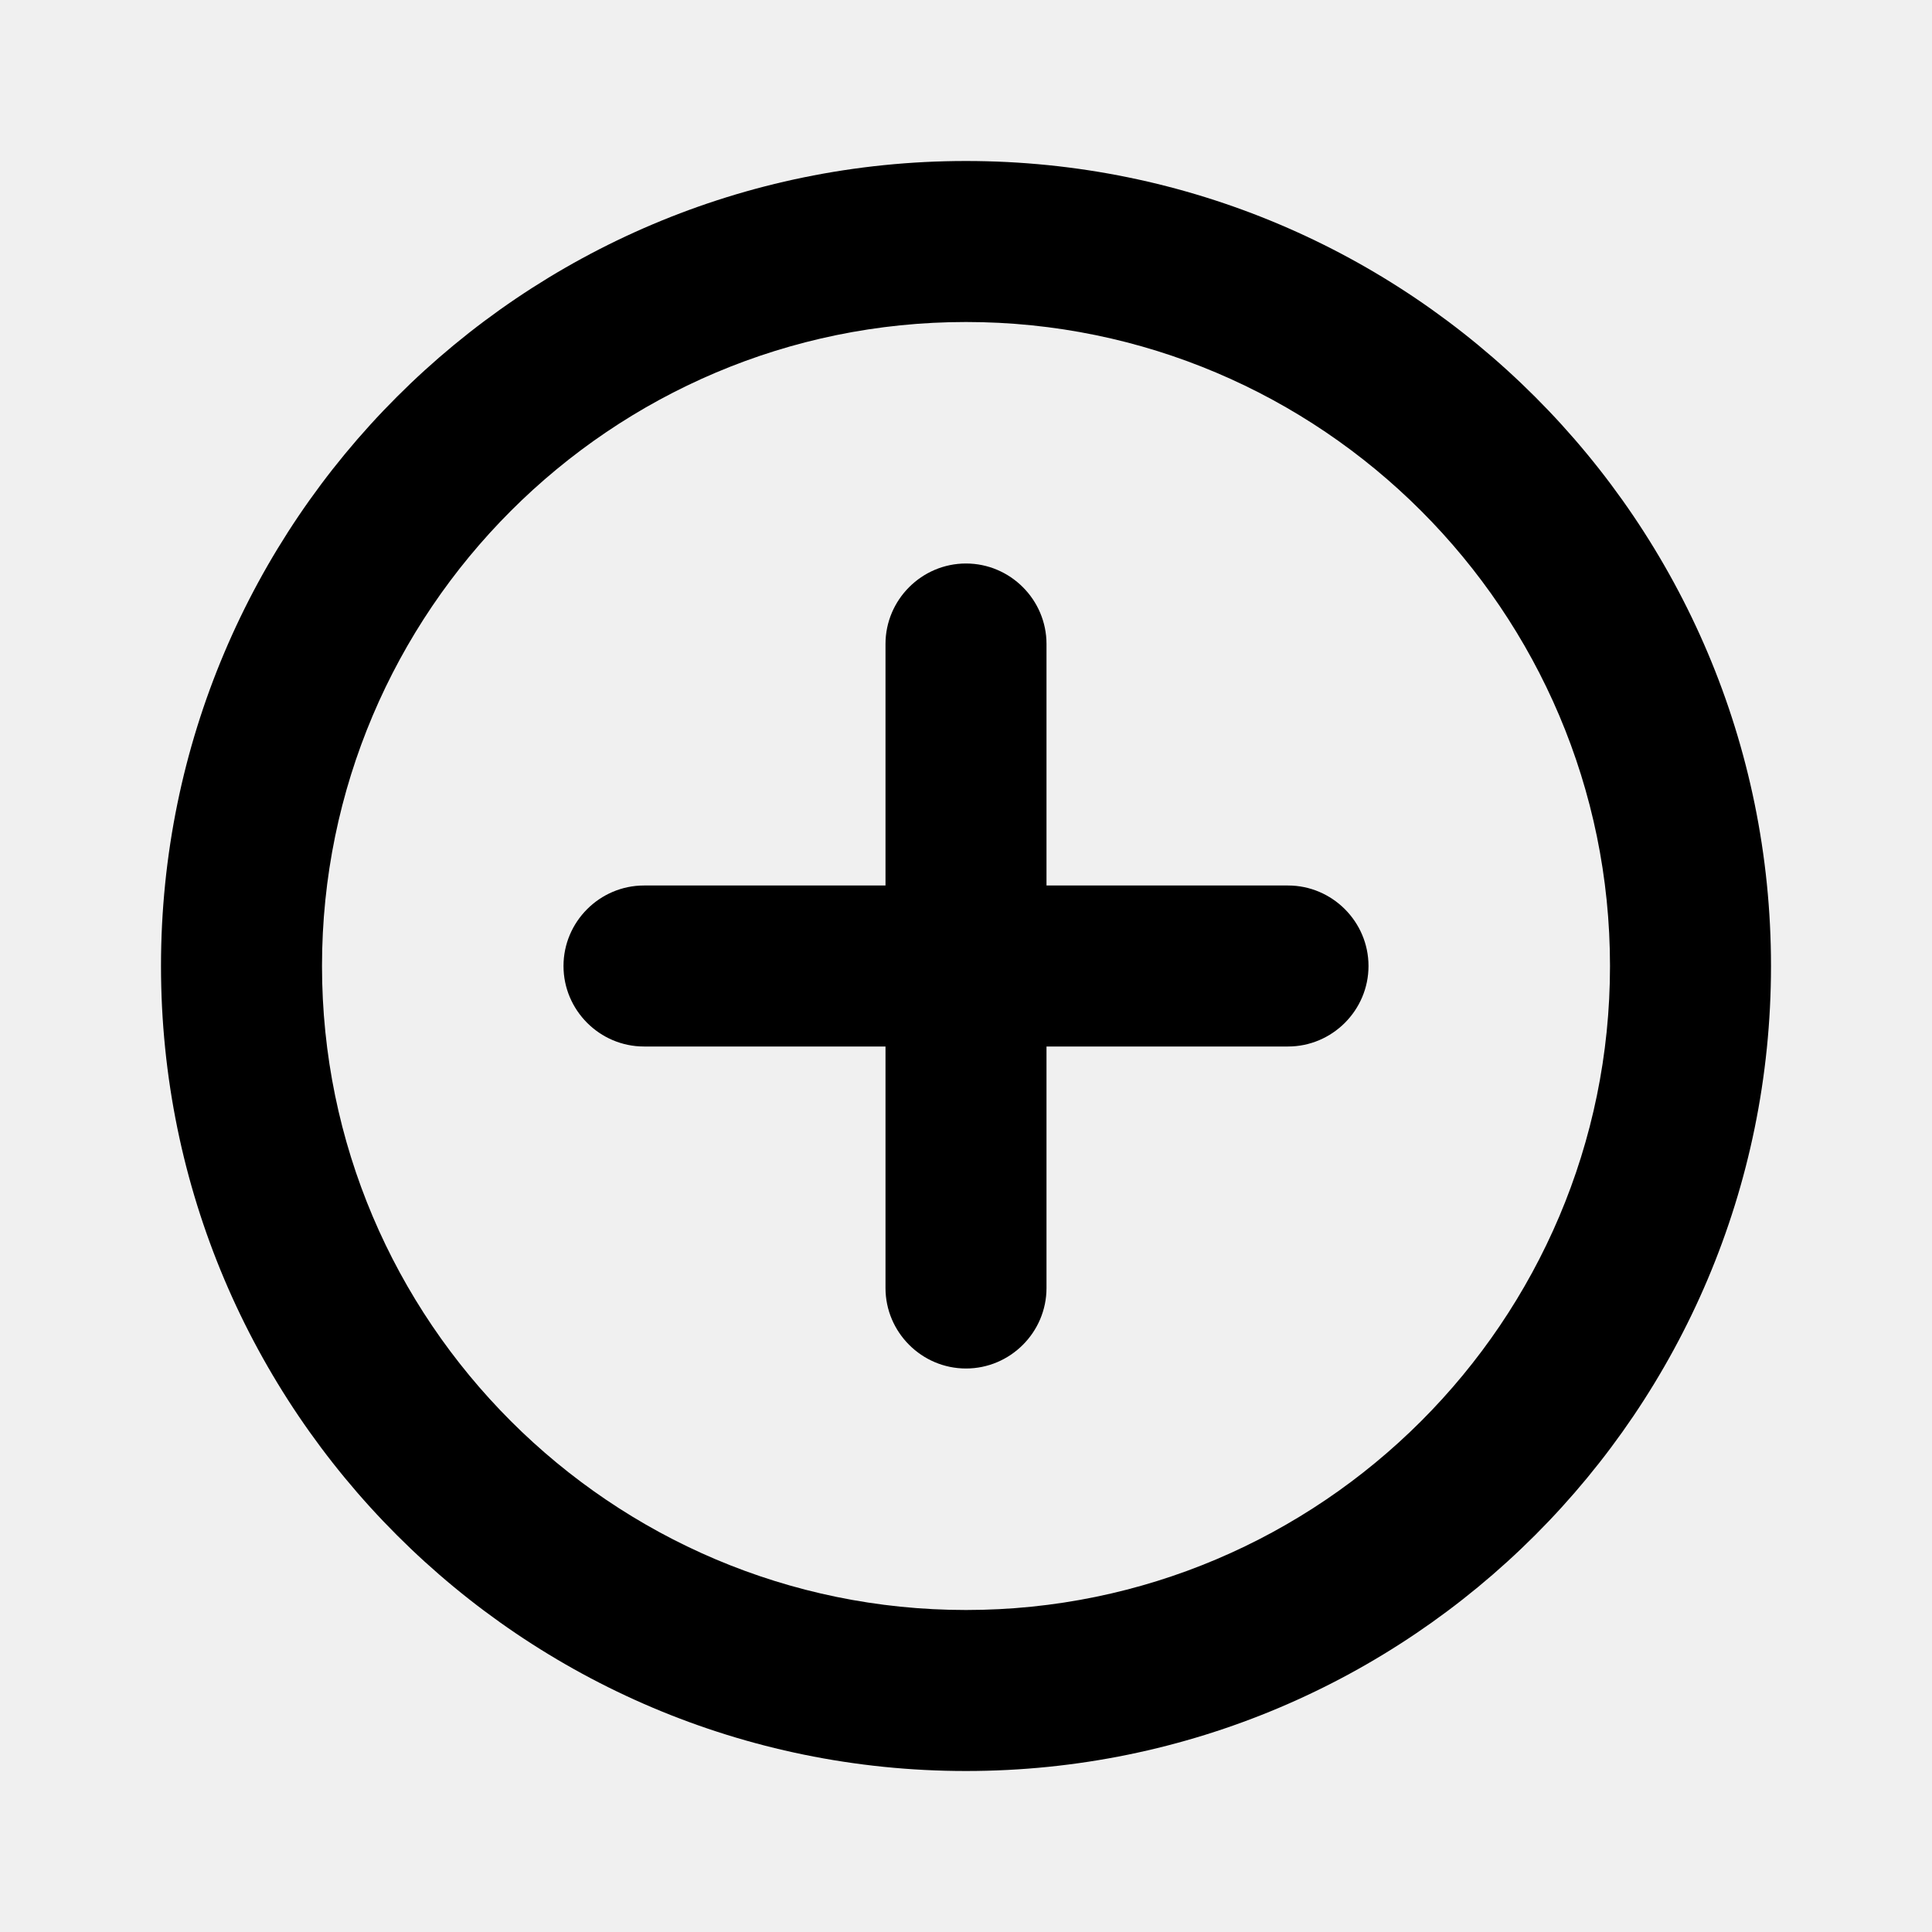
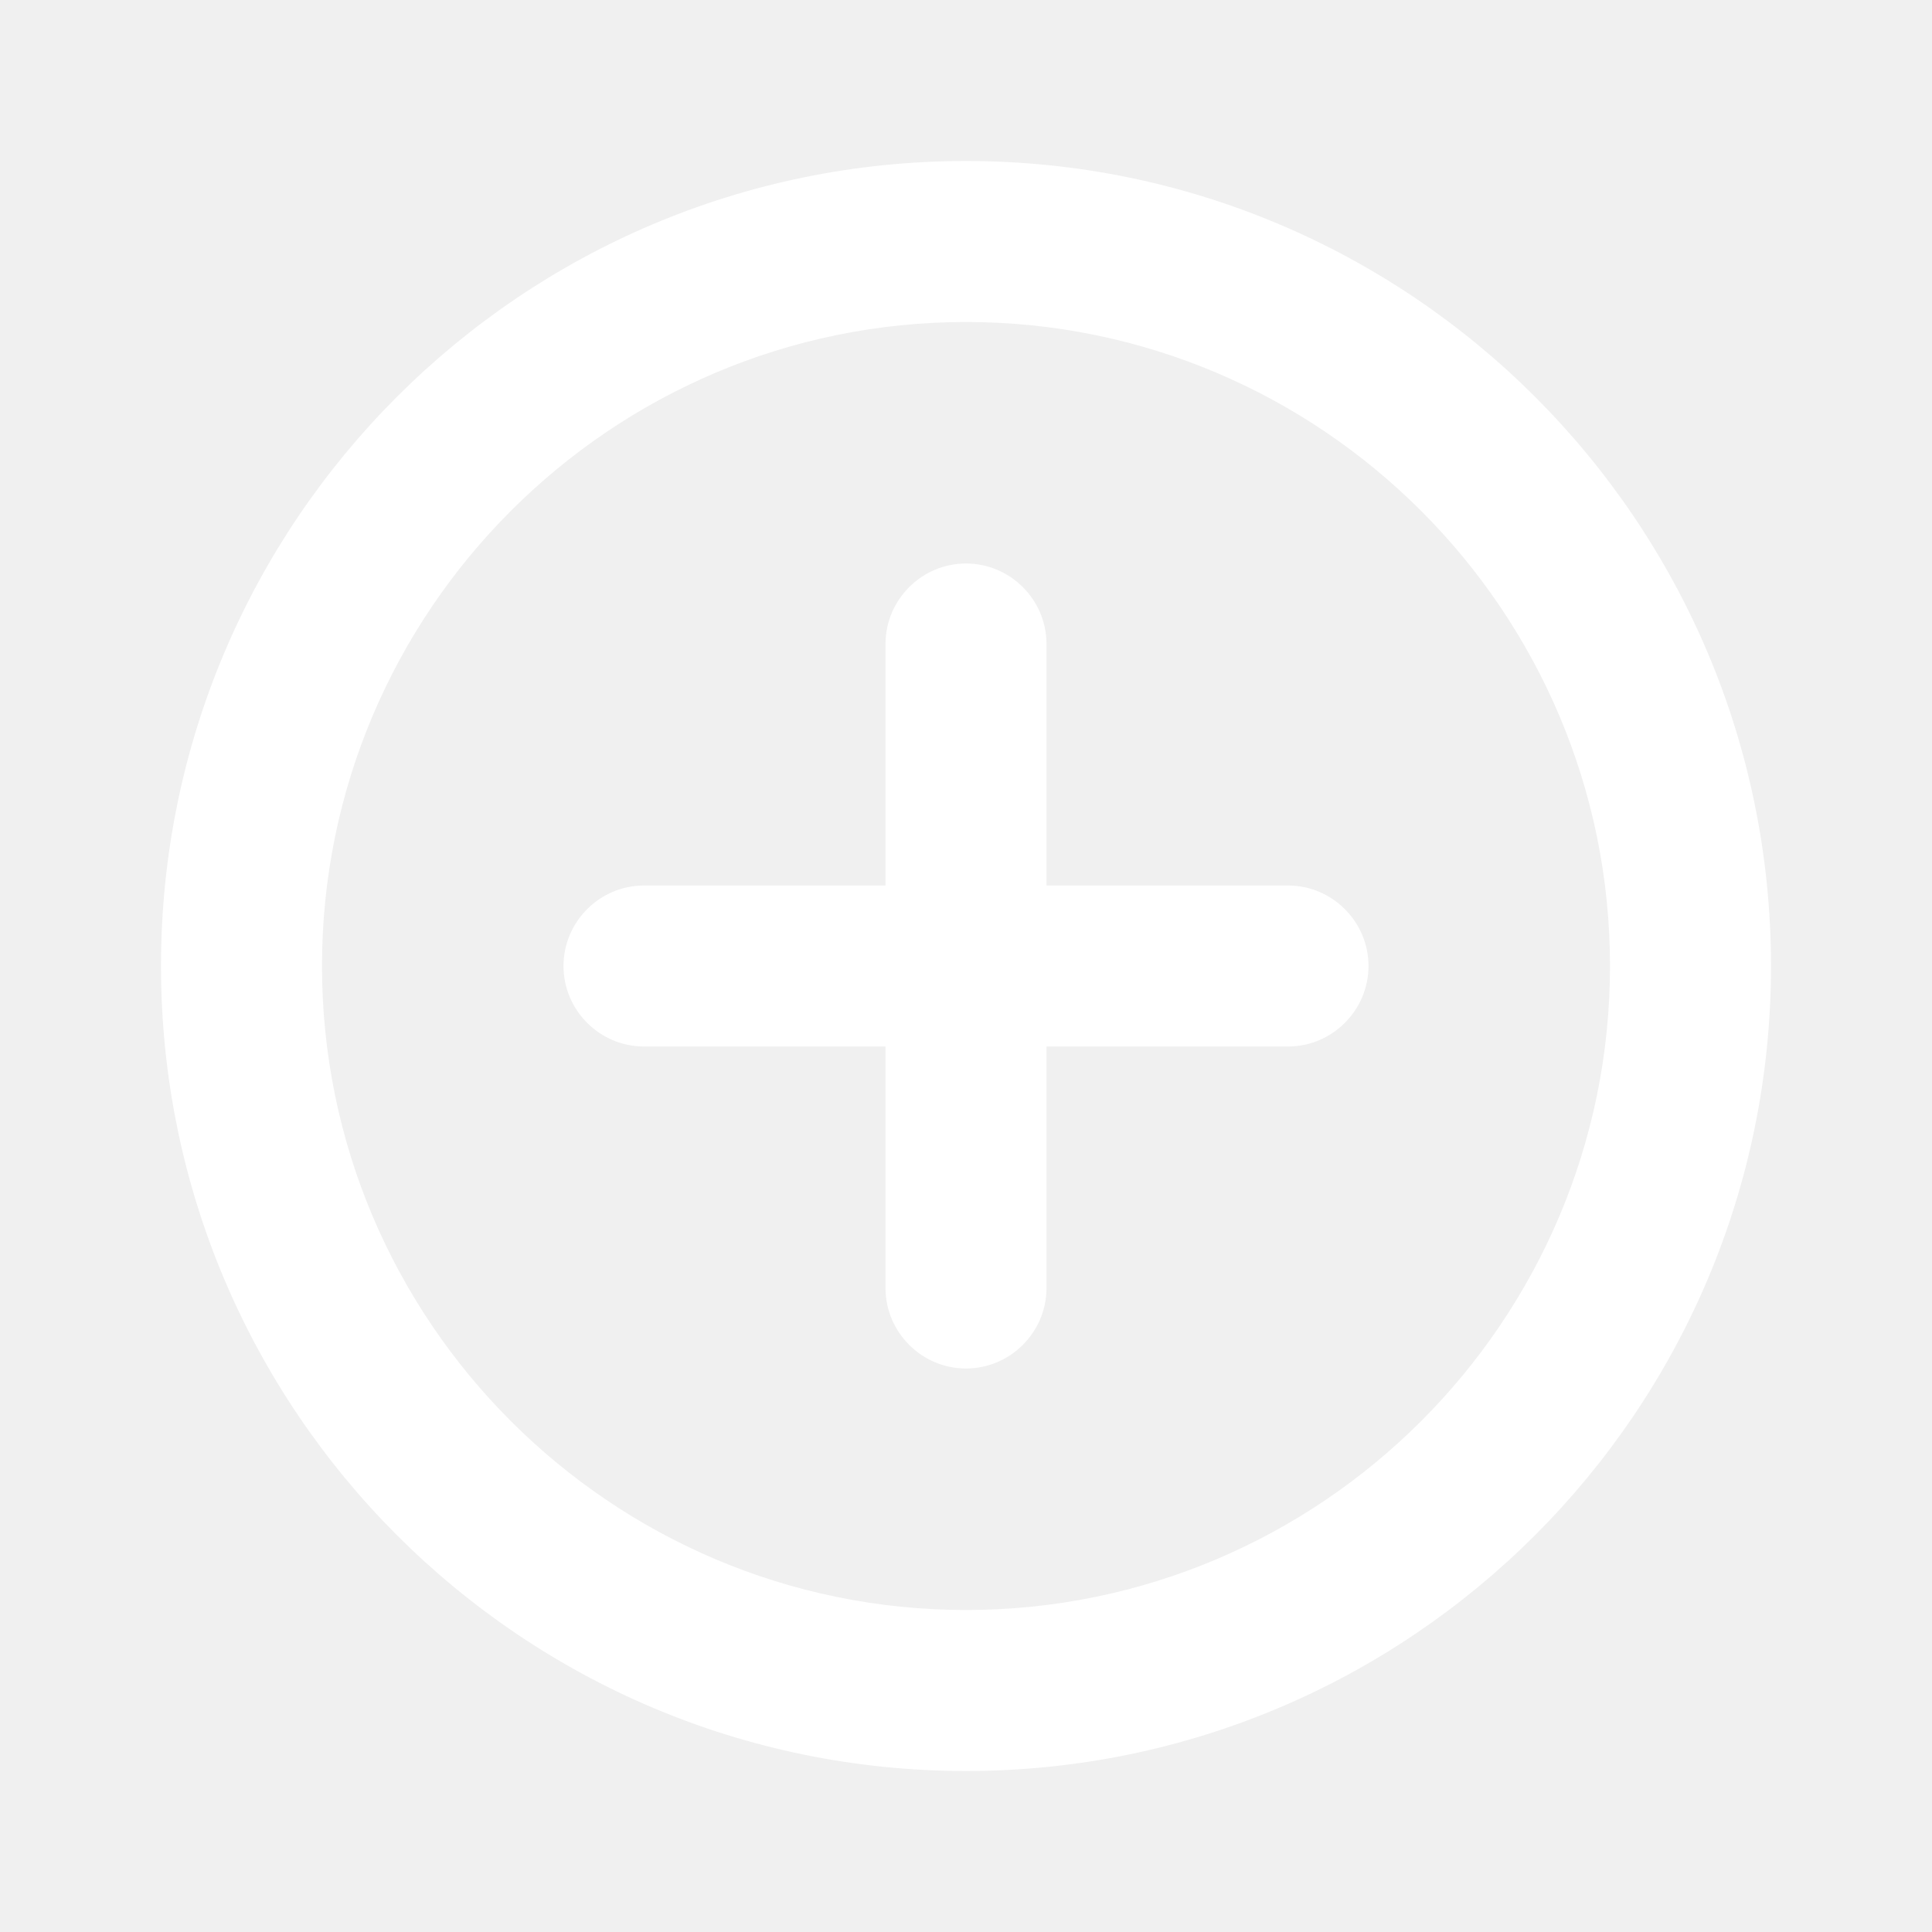
<svg xmlns="http://www.w3.org/2000/svg" width="32" height="32" viewBox="0 0 24 24">
-   <path fill="currentColor" d="M12 7c-.55 0-1 .45-1 1v3H8c-.55 0-1 .45-1 1s.45 1 1 1h3v3c0 .55.45 1 1 1s1-.45 1-1v-3h3c.55 0 1-.45 1-1s-.45-1-1-1h-3V8c0-.55-.45-1-1-1m0-5C6.48 2 2 6.48 2 12s4.48 10 10 10s10-4.48 10-10S17.52 2 12 2m0 18c-4.41 0-8-3.59-8-8s3.59-8 8-8s8 3.59 8 8s-3.59 8-8 8" />
+   <path fill="#fff" d="M12 7c-.55 0-1 .45-1 1v3H8c-.55 0-1 .45-1 1s.45 1 1 1h3v3c0 .55.45 1 1 1s1-.45 1-1v-3h3c.55 0 1-.45 1-1s-.45-1-1-1h-3V8c0-.55-.45-1-1-1m0-5C6.48 2 2 6.48 2 12s4.48 10 10 10s10-4.48 10-10S17.52 2 12 2m0 18c-4.41 0-8-3.59-8-8s3.59-8 8-8s8 3.59 8 8s-3.59 8-8 8" />
</svg>
